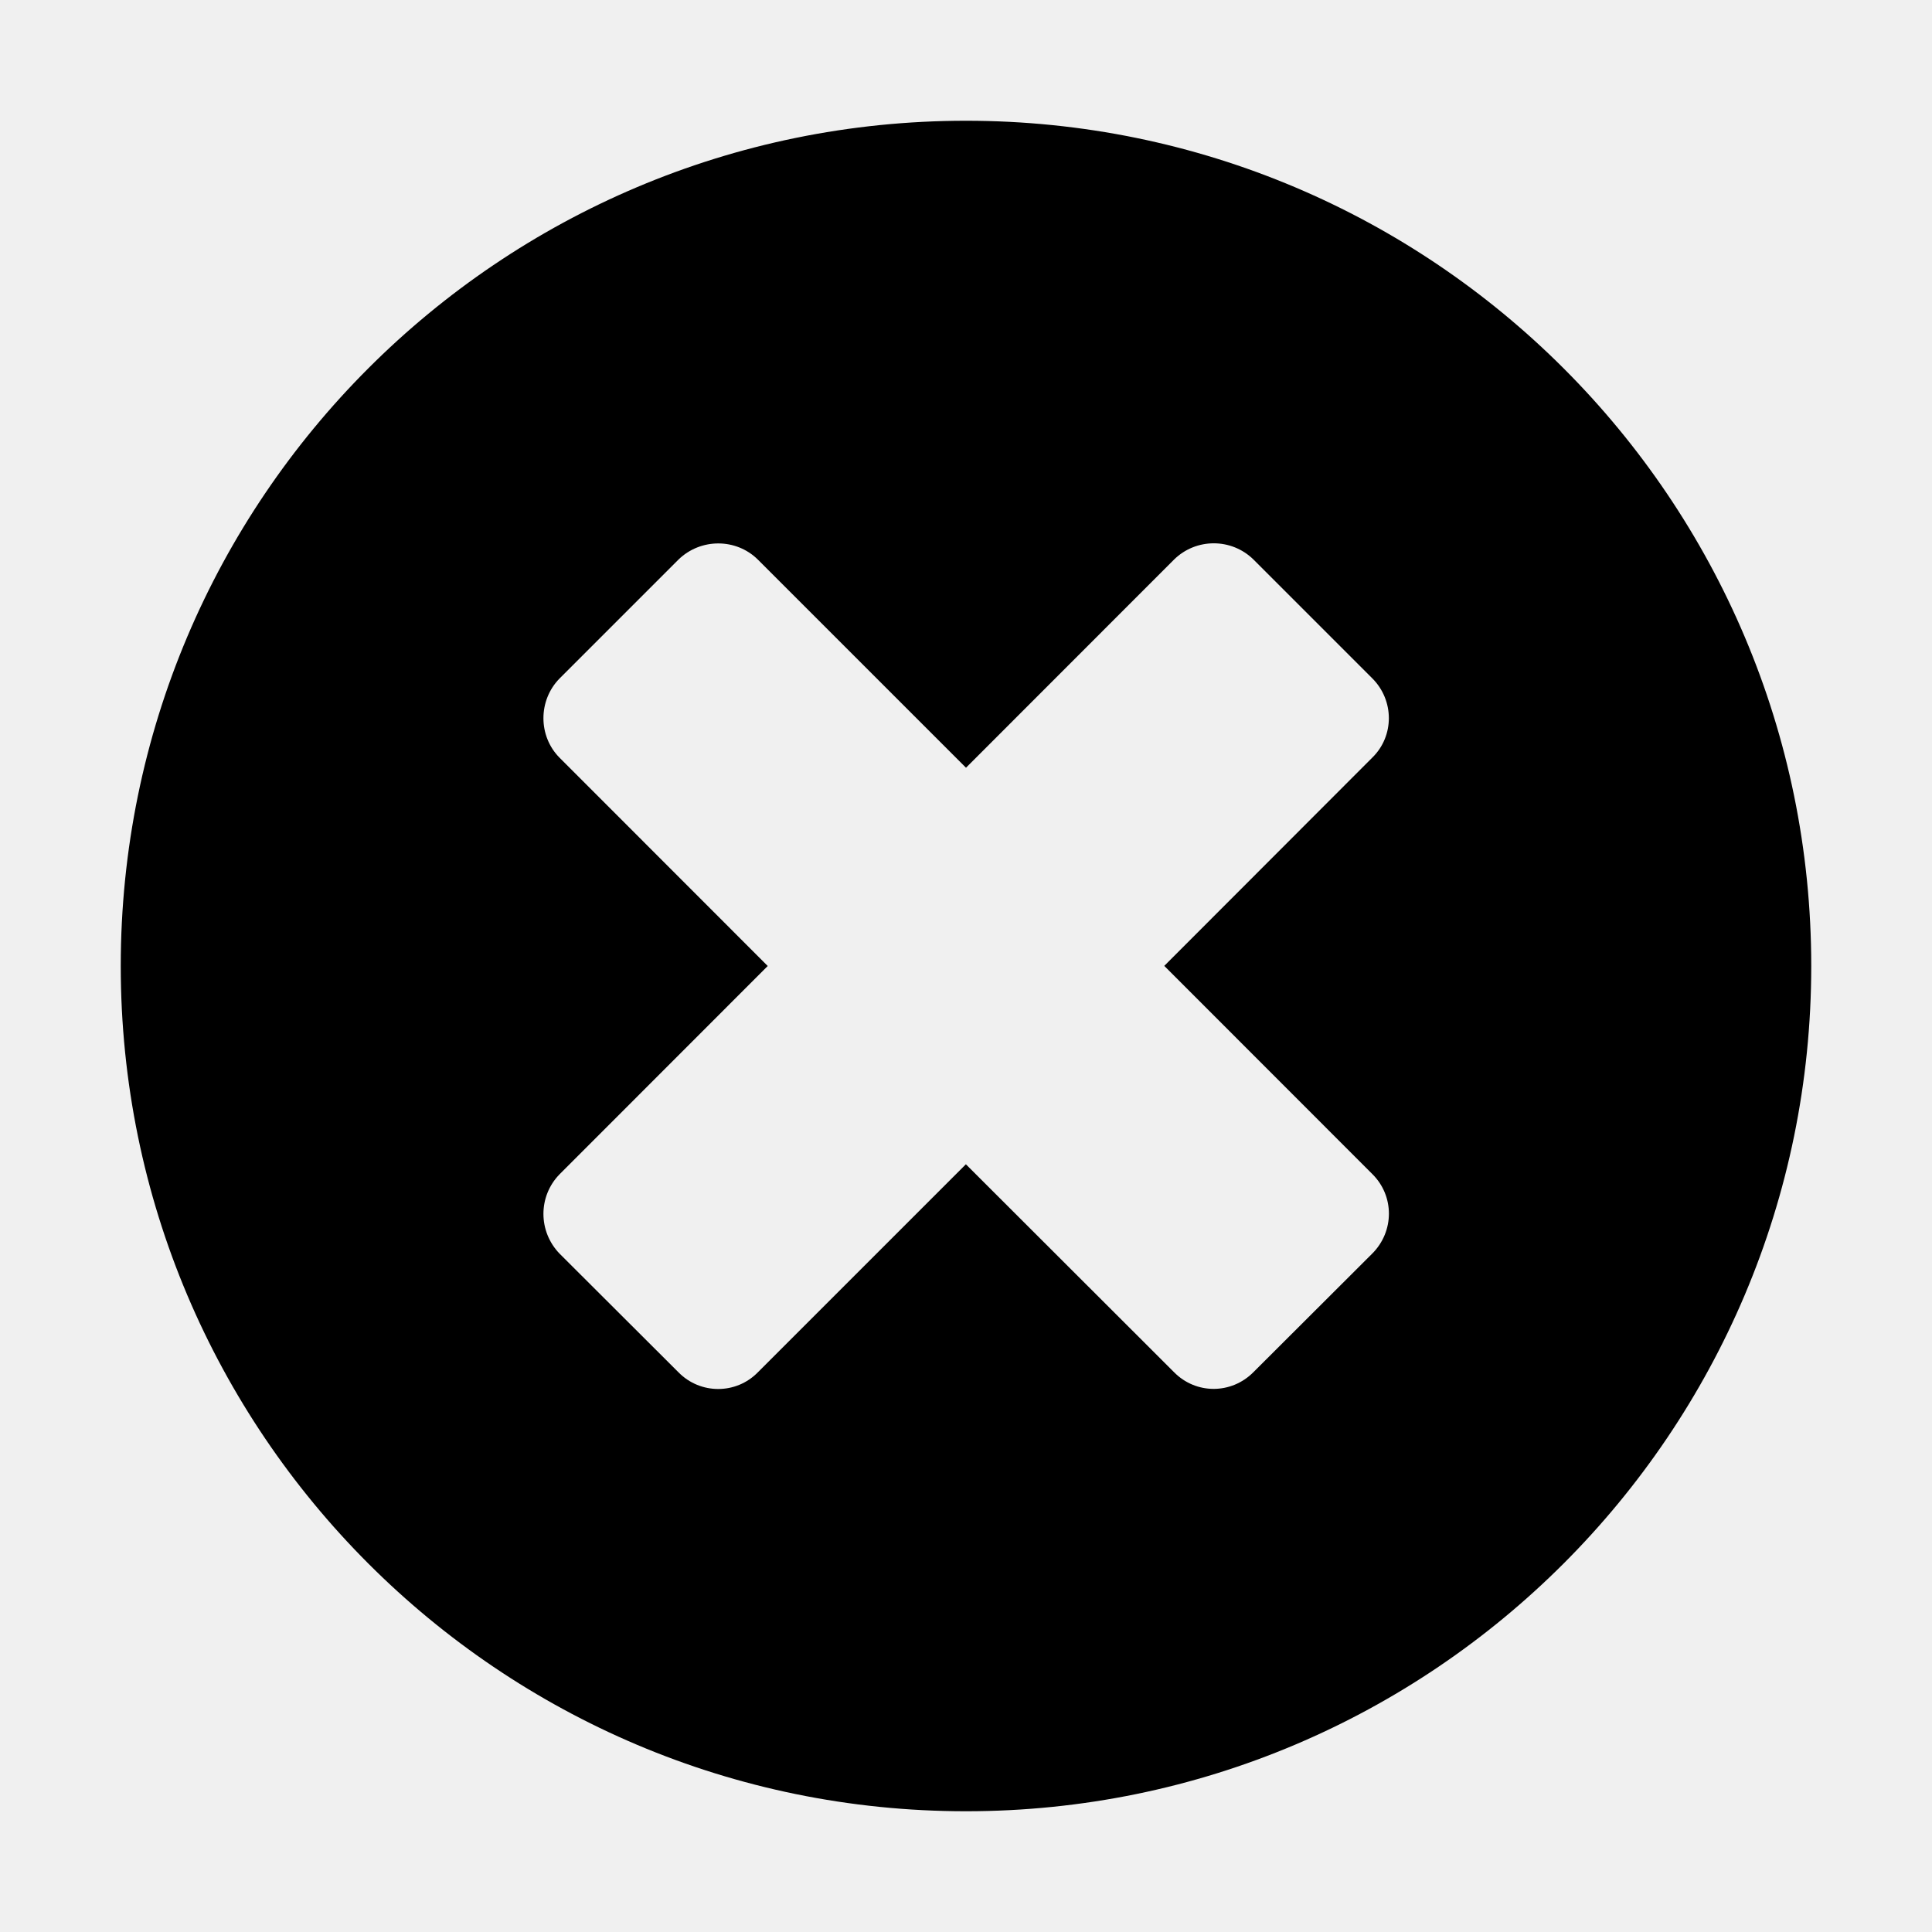
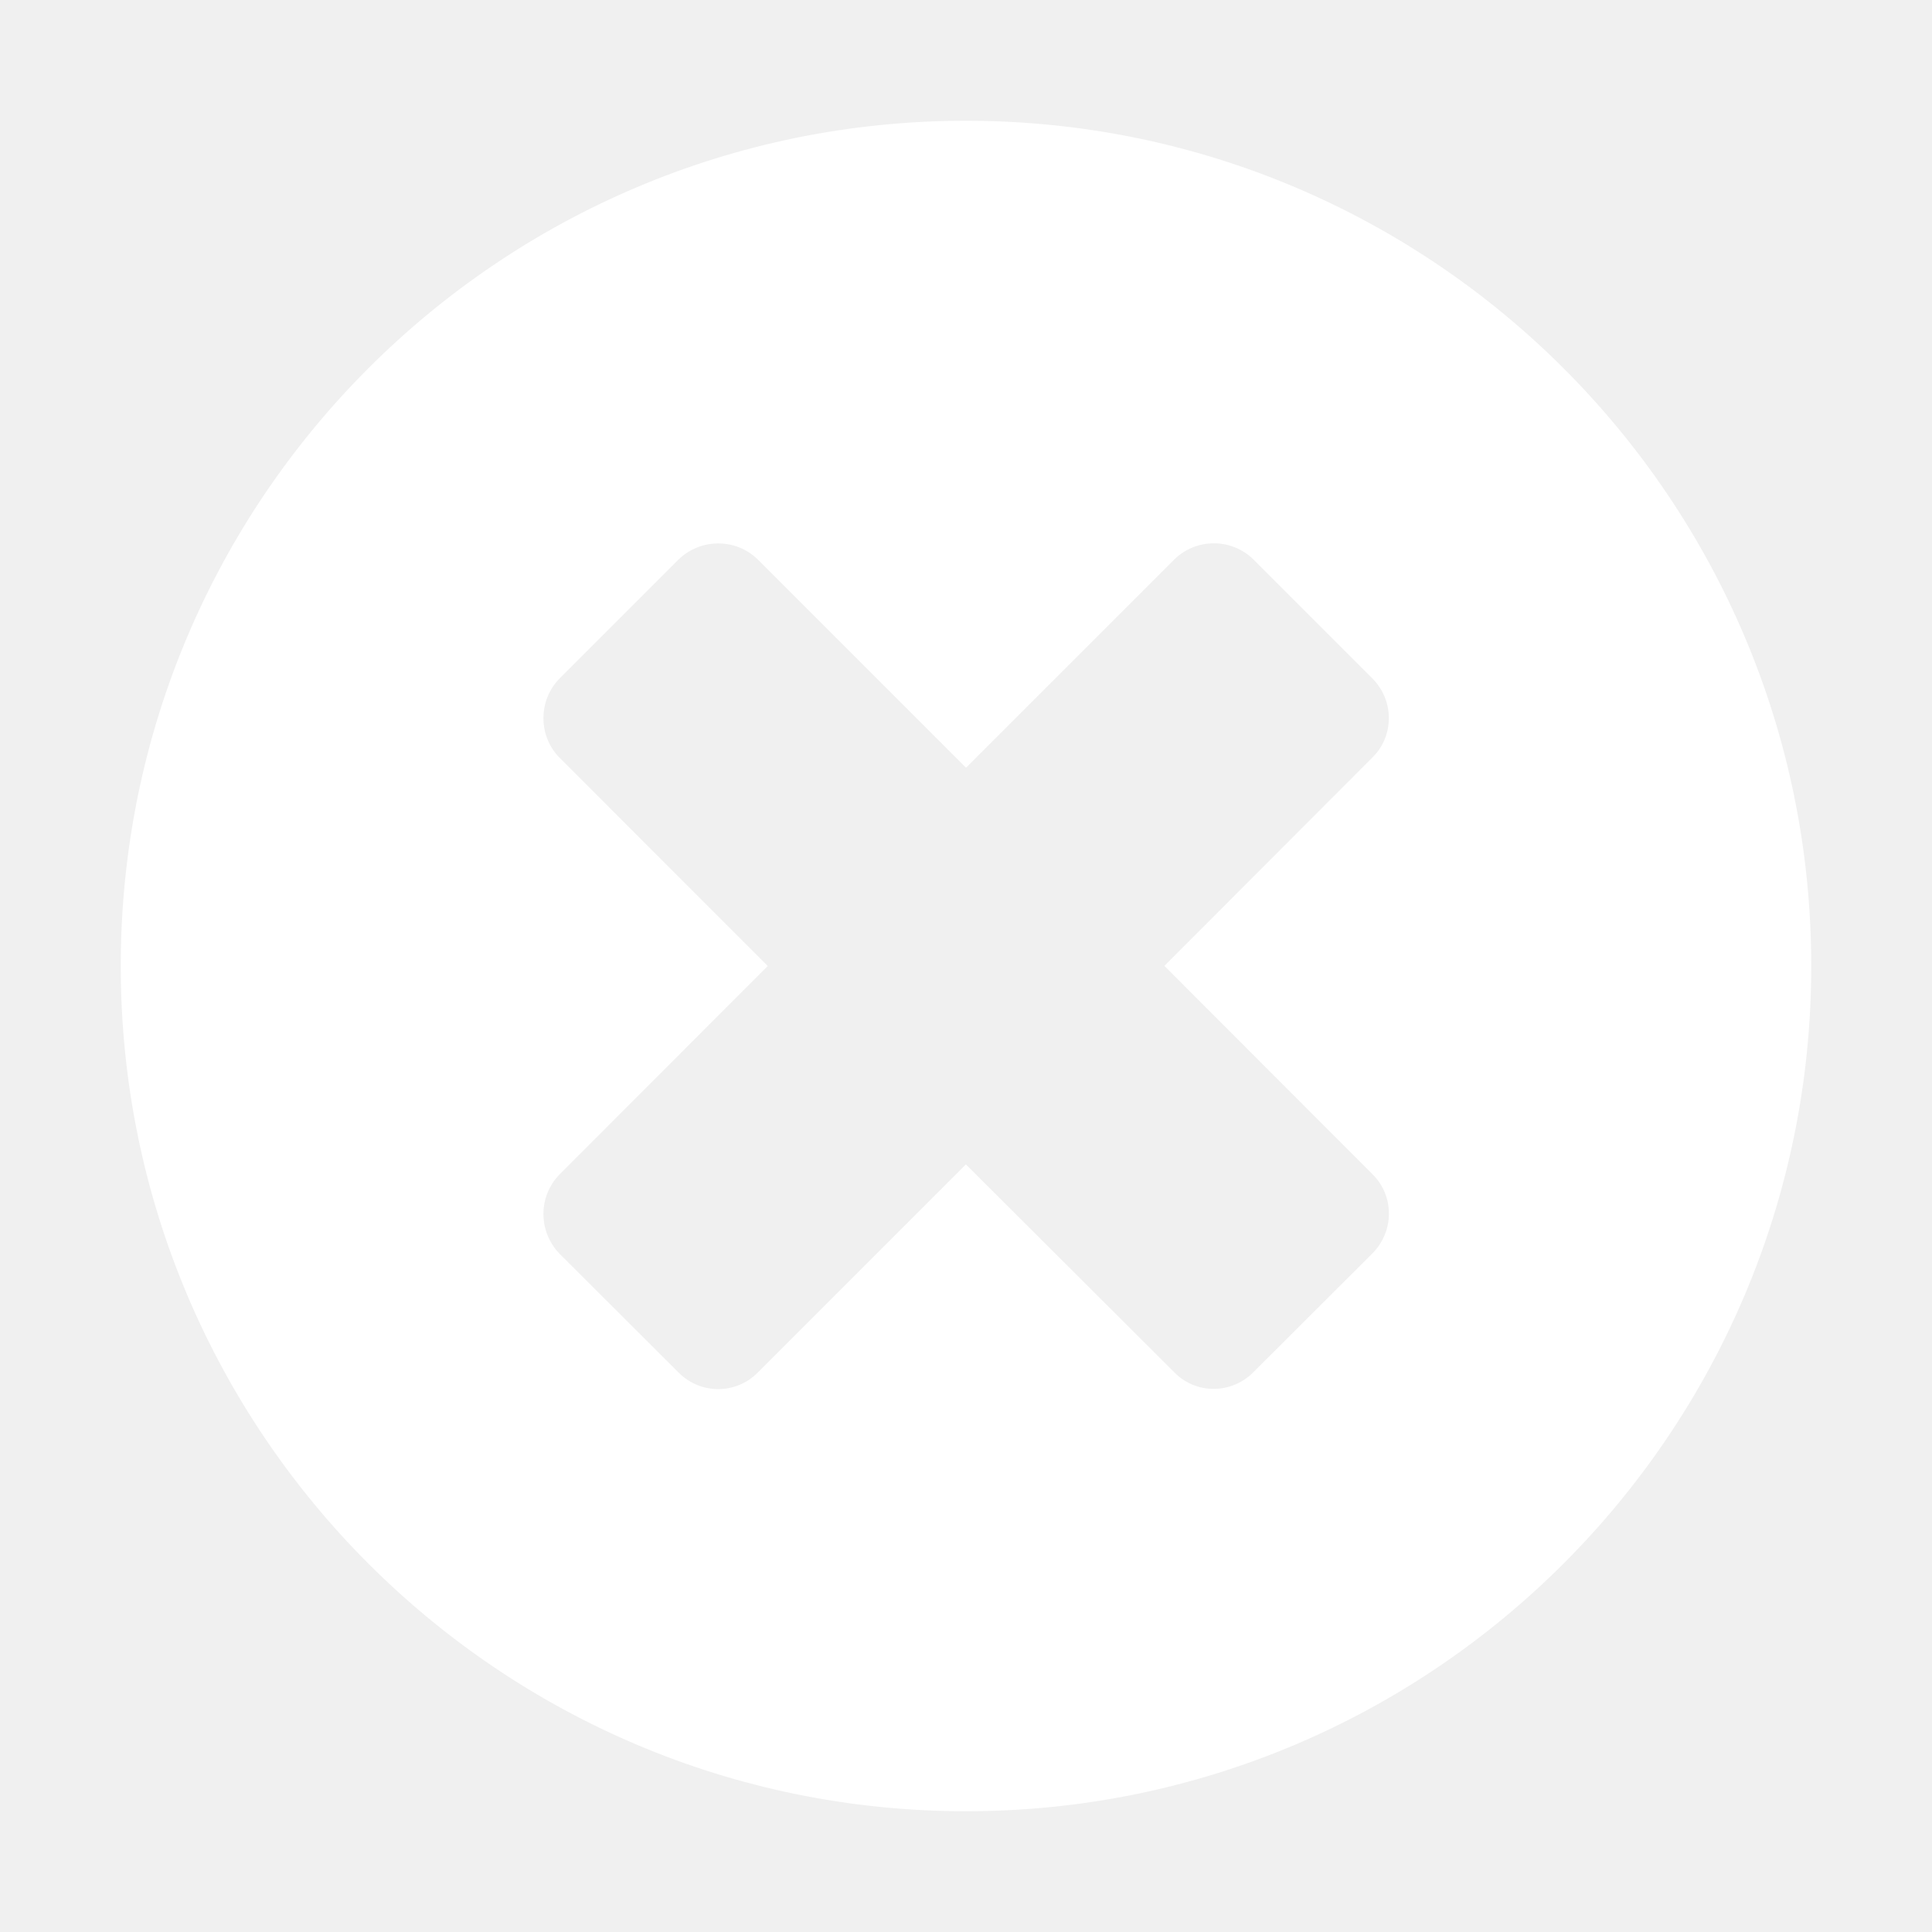
- <svg xmlns="http://www.w3.org/2000/svg" version="1.1" id="Layer_1" x="0px" y="0px" width="16px" height="16px" viewBox="0 0 16 16" style="enable-background:new 0 0 16 16;" xml:space="preserve">
-   <path d="M8,1C4.134,1,1,4.134,1,8c0,3.863,3.134,7,7,7c3.864,0,7-3.137,7-7C15,4.134,11.864,1,8,1z   M11.365,10.381l-0.985,0.983c-0.183,0.184-0.475,0.184-0.656,0.001L7.999,9.642l-1.723,1.723c-0.18,0.184-0.476,0.184-0.657,0  l-0.985-0.983c-0.178-0.184-0.178-0.475,0-0.657L6.358,8L4.634,6.275c-0.178-0.179-0.178-0.475,0-0.656l0.985-0.985  c0.183-0.178,0.477-0.178,0.657,0L8,6.358l1.724-1.725c0.182-0.178,0.474-0.178,0.656,0l0.985,0.985  c0.182,0.182,0.183,0.477,0,0.656L9.642,7.999l1.724,1.725C11.548,9.905,11.548,10.197,11.365,10.381z" />
+ <svg xmlns="http://www.w3.org/2000/svg" version="1.1" id="Layer_1" x="0px" y="0px" width="16px" height="16px" viewBox="0 0 16 16" enable-background="new 0 0 16 16" xml:space="preserve">
+   <path fill="#FFFFFF" d="M8,1C4.134,1,1,4.134,1,8c0,3.863,3.134,7,7,7c3.864,0,7-3.137,7-7C15,4.134,11.864,1,8,1z M11.365,10.381  l-0.985,0.983c-0.183,0.184-0.476,0.184-0.655,0.001L7.999,9.643l-1.723,1.723c-0.18,0.184-0.476,0.184-0.657,0l-0.985-0.983  c-0.178-0.184-0.178-0.475,0-0.657L6.358,8L4.634,6.275c-0.178-0.179-0.178-0.475,0-0.656l0.985-0.985  c0.183-0.178,0.477-0.178,0.657,0L8,6.358l1.725-1.725c0.182-0.178,0.474-0.178,0.655,0l0.985,0.985  c0.182,0.182,0.183,0.477,0,0.656L9.643,7.999l1.724,1.726C11.548,9.904,11.548,10.197,11.365,10.381z" />
</svg>
